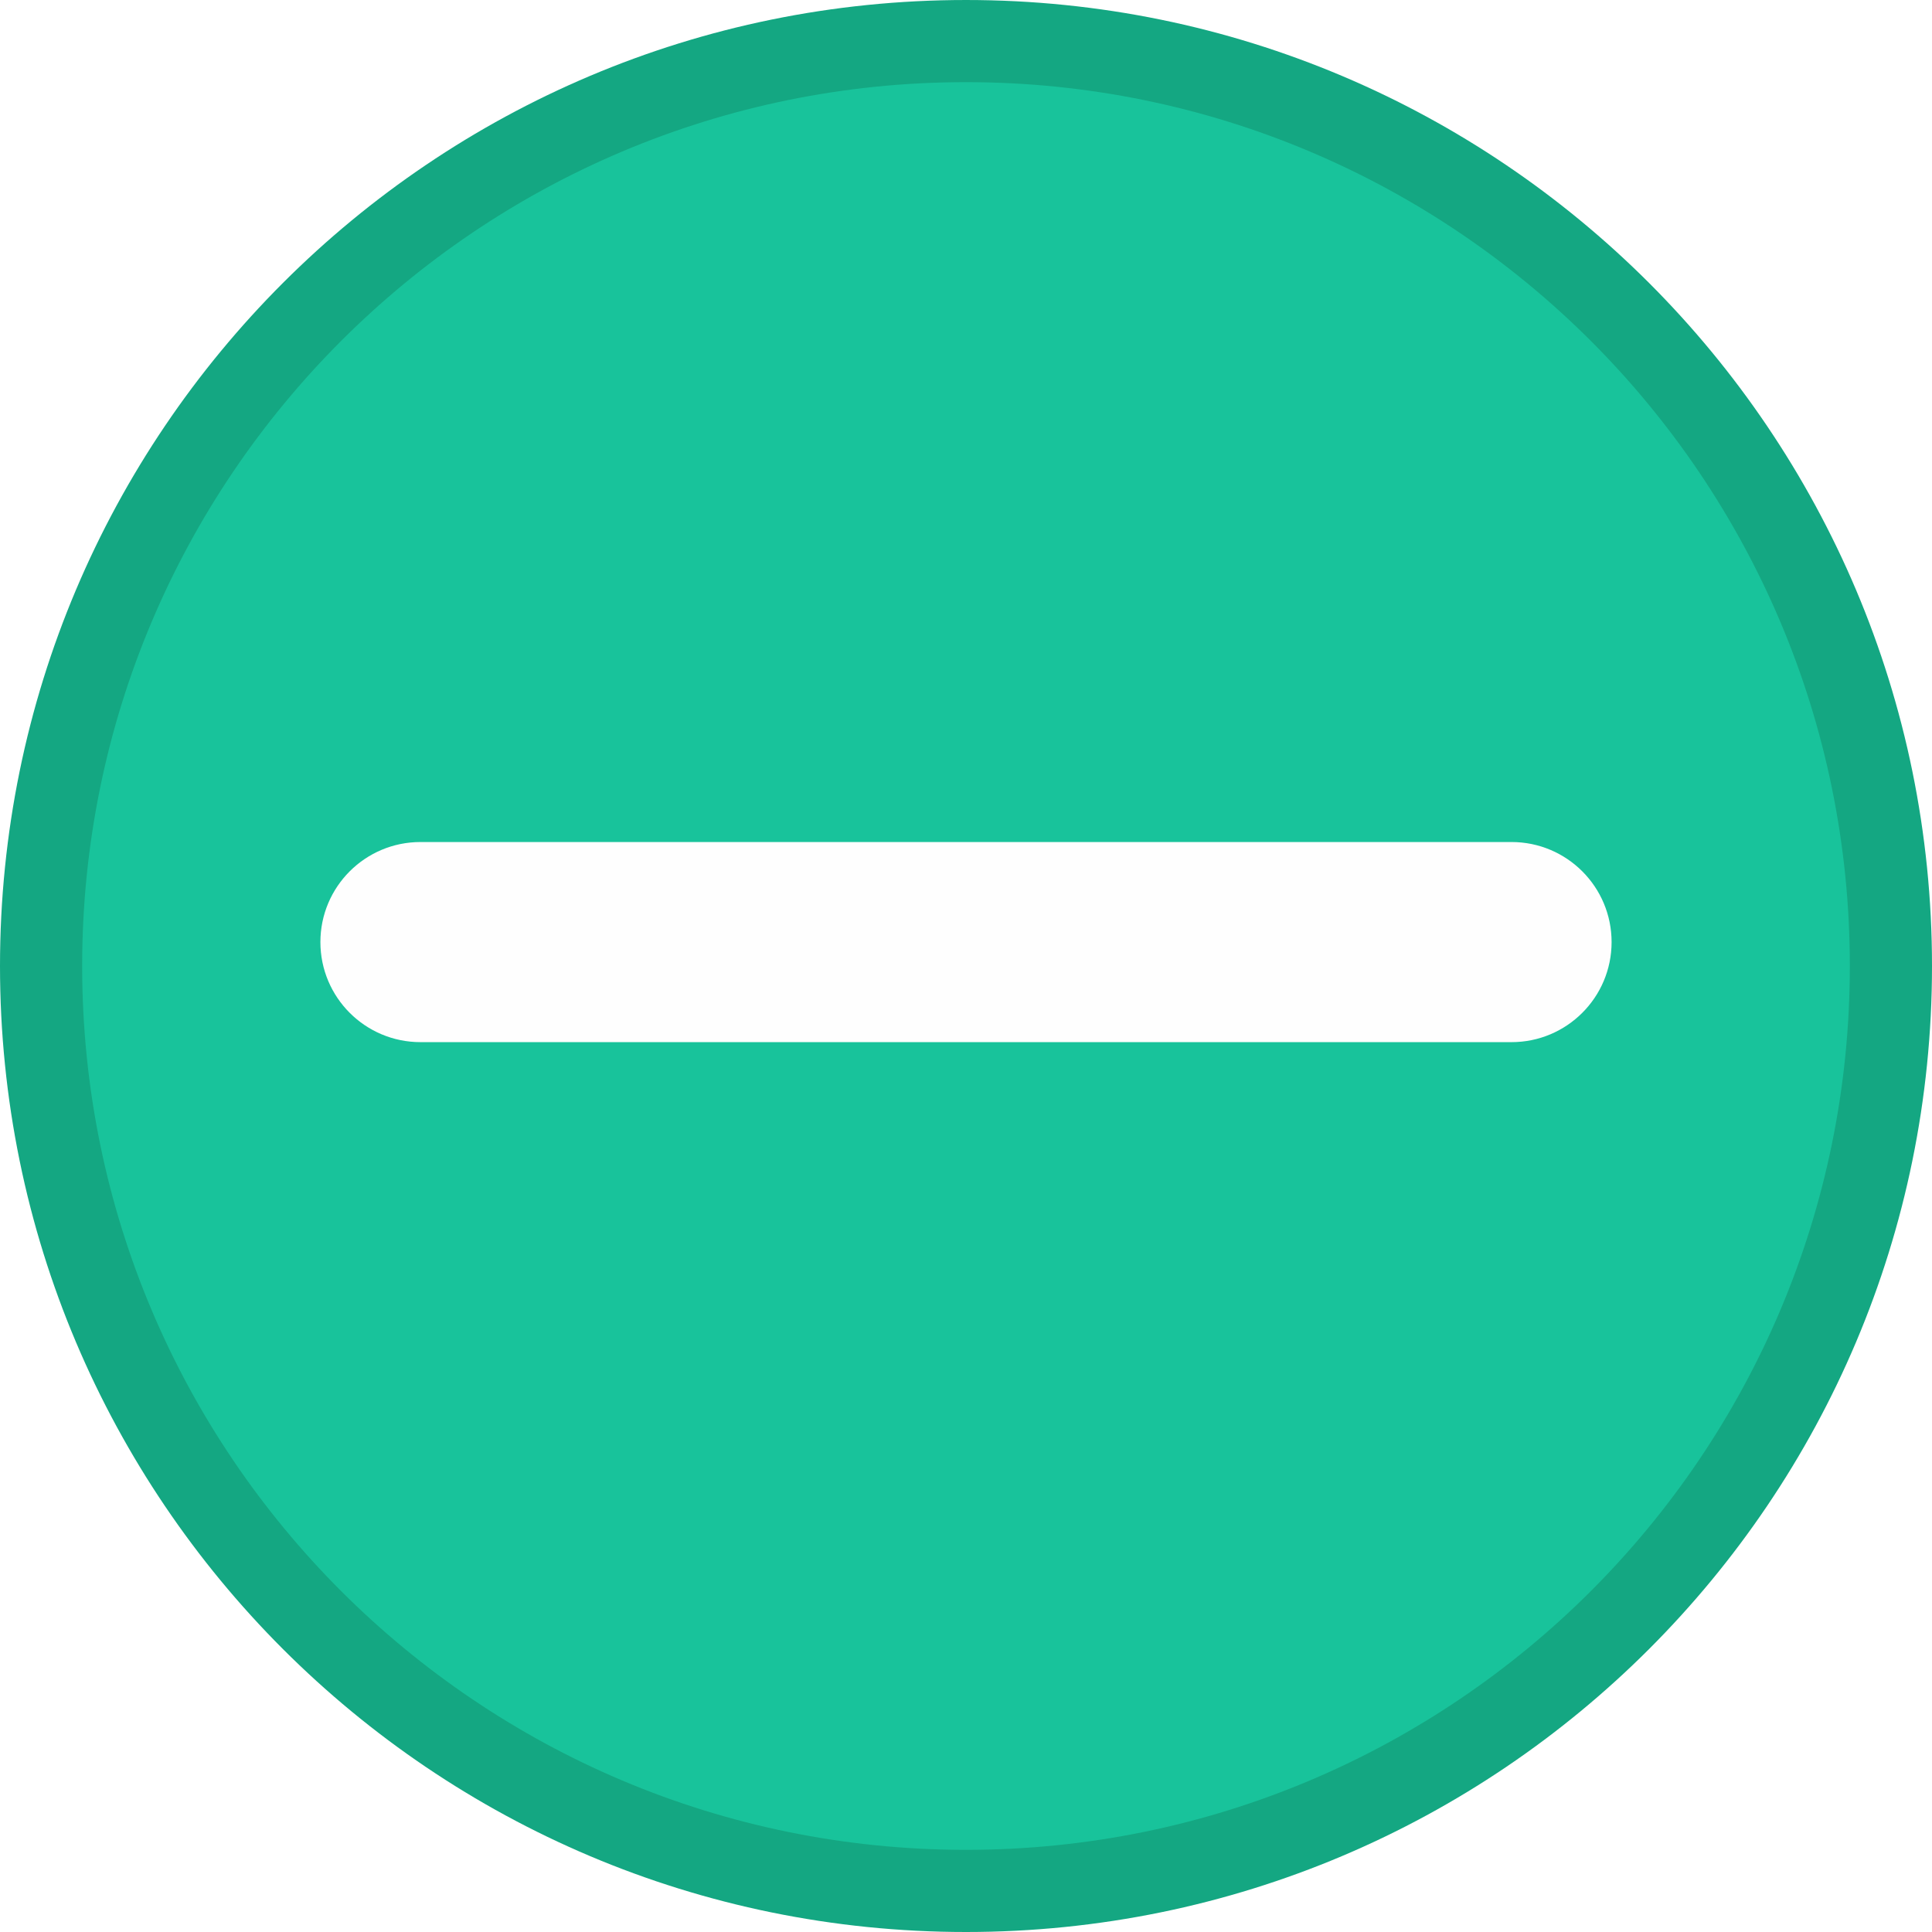
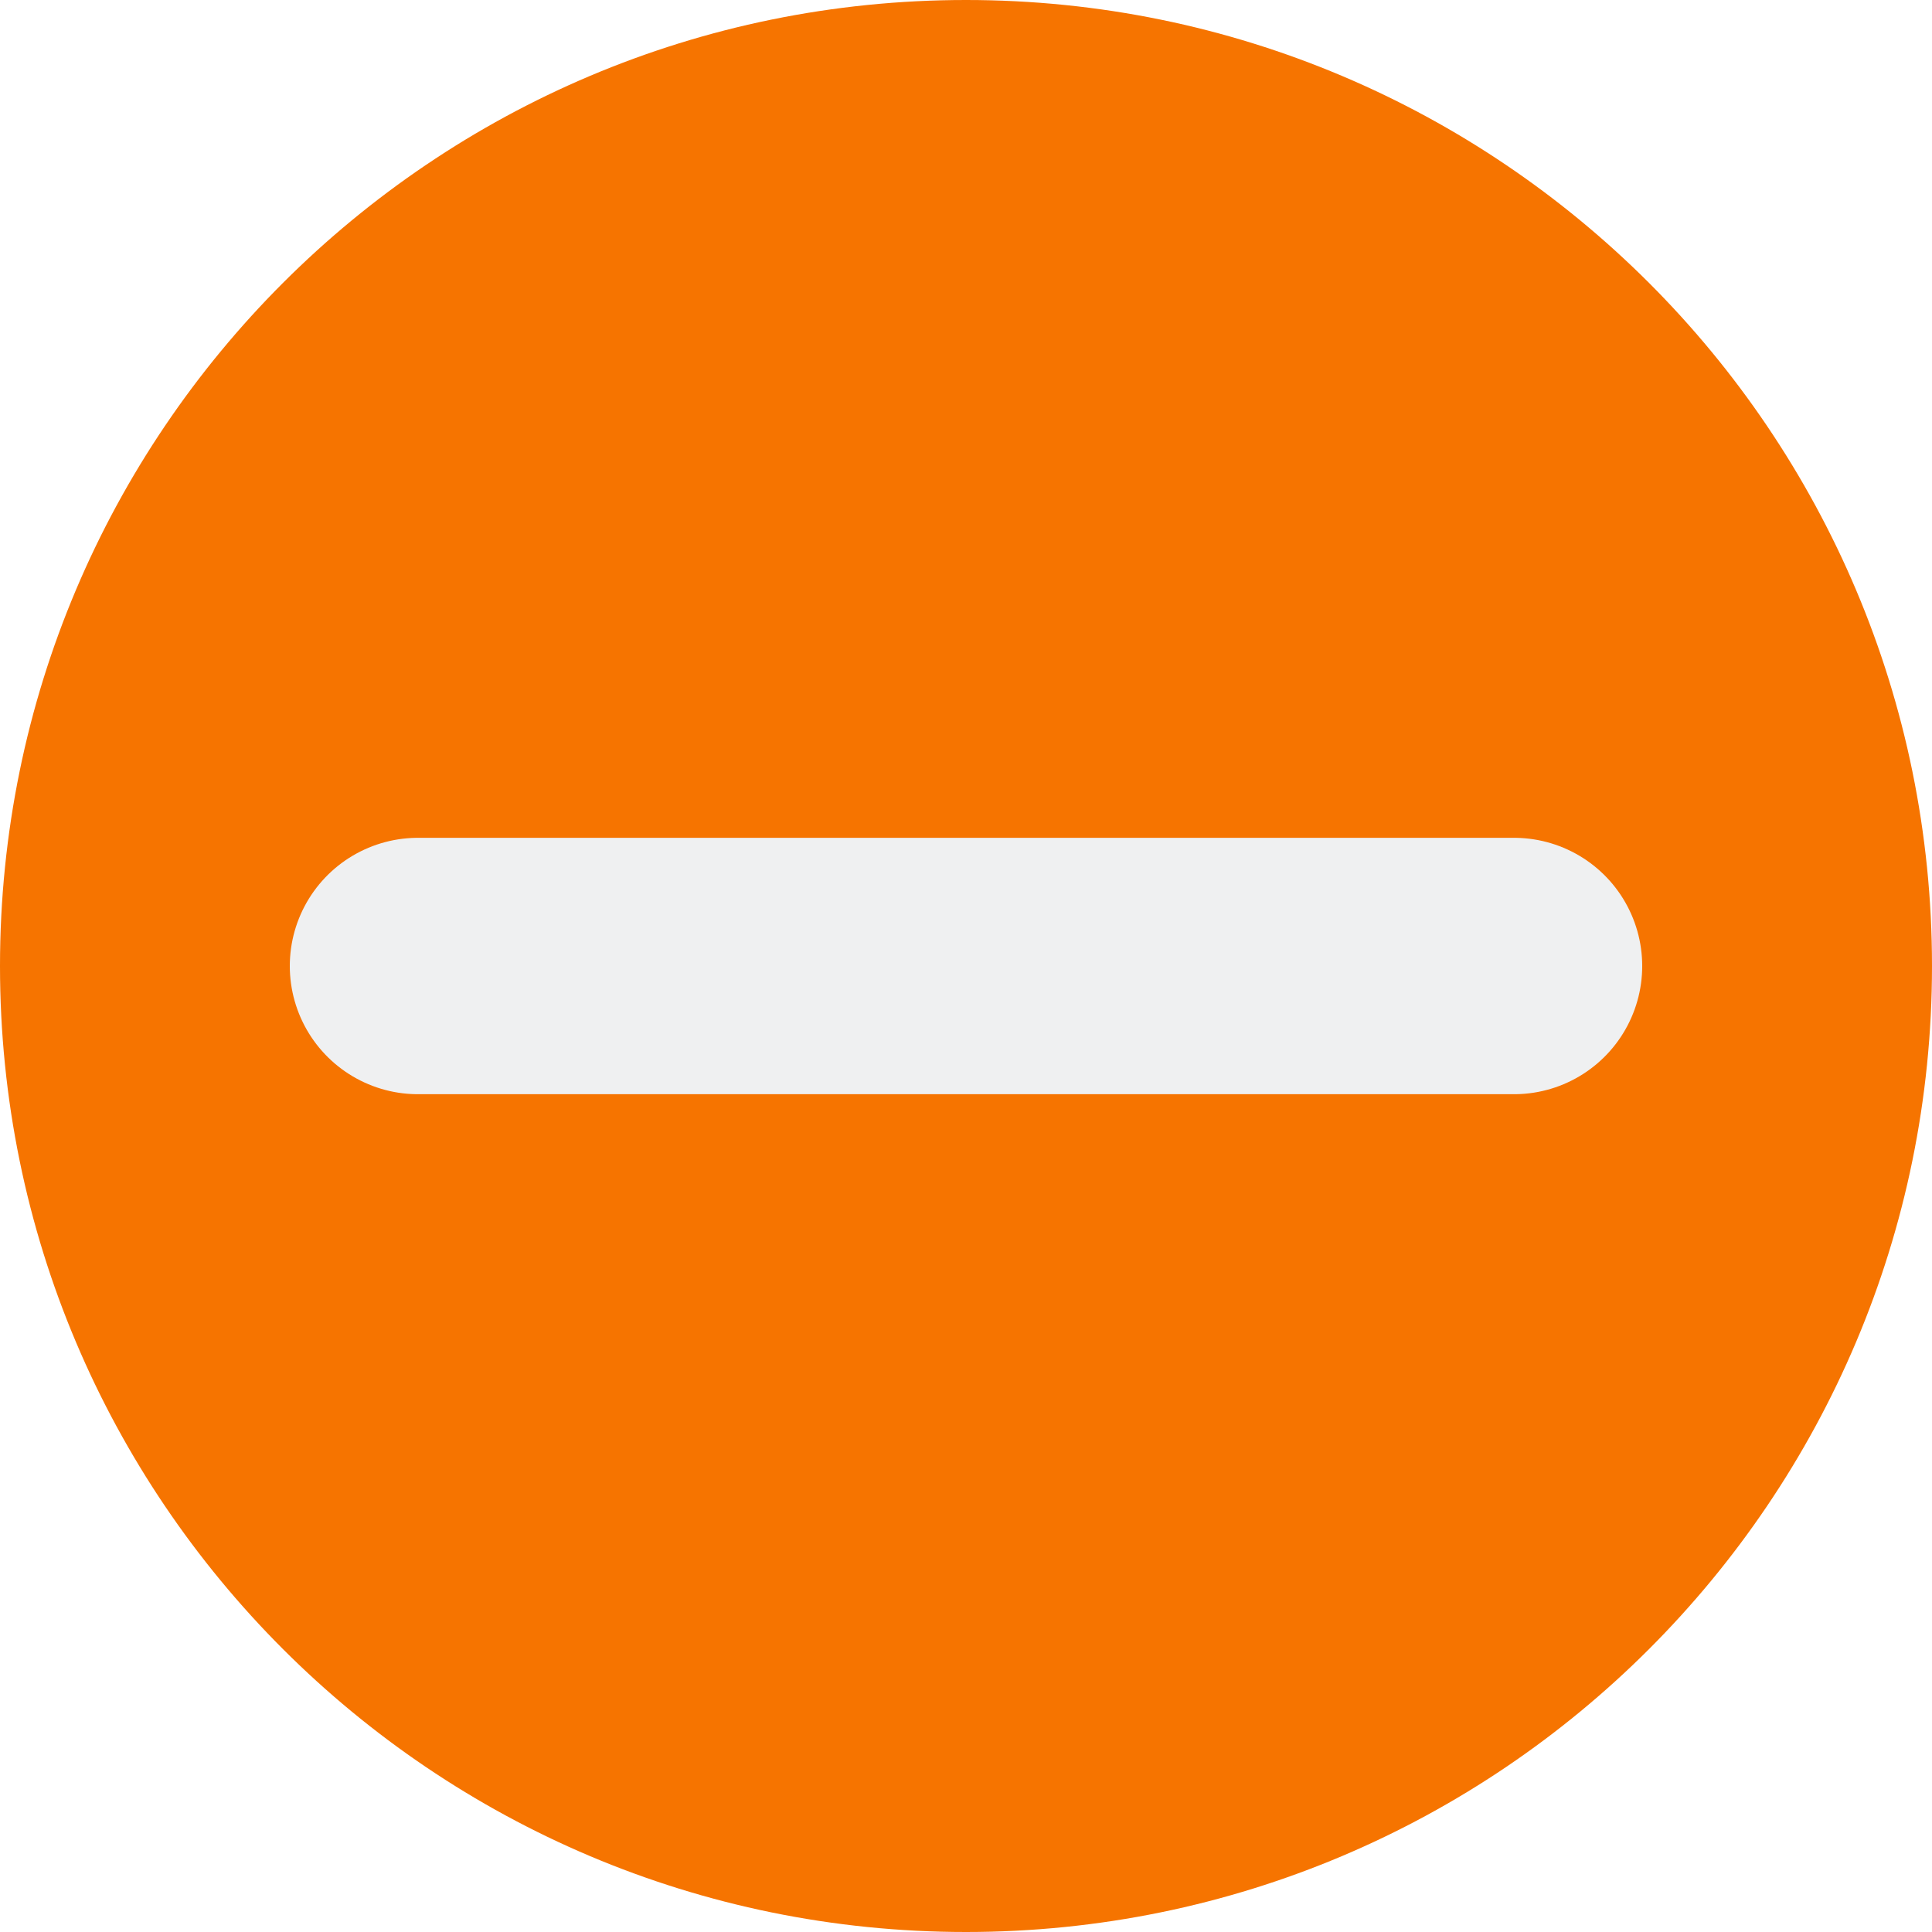
<svg xmlns="http://www.w3.org/2000/svg" viewBox="0 0 50 50" version="1.2" baseProfile="tiny">
  <defs>
</defs>
  <g fill="none" stroke="black" stroke-width="1" fill-rule="evenodd" stroke-linecap="square" stroke-linejoin="bevel">
-     <g fill="#14a782" fill-opacity="1" stroke="none" transform="matrix(0.0548333,0,0,-0.0548338,-0.491443,50.5641)" font-family="SF Pro Display" font-size="10" font-weight="400" font-style="normal">
-       <path vector-effect="none" fill-rule="evenodd" d="M464.887,10.287 C716.691,10.287 920.817,214.413 920.817,466.208 C920.817,718.009 716.691,922.133 464.887,922.133 C213.088,922.133 8.963,718.009 8.963,466.208 C8.963,214.413 213.088,10.287 464.887,10.287 " />
+     <g fill="#f67400" fill-opacity="1" stroke="none" transform="matrix(0.0552954,0,0,-0.0552959,0.290102,50.7425)" font-family="SF Pro Display" font-size="10" font-weight="400" font-style="normal">
+       <path vector-effect="none" fill-rule="nonzero" d="M446.869,13.428 C696.568,13.428 898.988,215.847 898.988,465.538 C898.988,715.235 696.568,917.654 446.869,917.654 C197.173,917.654 -5.246,715.235 -5.246,465.538 C-5.246,215.847 197.173,13.428 446.869,13.428 " />
    </g>
-     <g fill="#18c39b" fill-opacity="1" stroke="none" transform="matrix(0.0548333,0,0,-0.0548338,-0.491443,50.5641)" font-family="SF Pro Display" font-size="10" font-weight="400" font-style="normal">
-       <path vector-effect="none" fill-rule="evenodd" d="M464.887,49.062 C695.275,49.062 882.037,235.829 882.037,466.208 C882.037,696.596 695.275,883.358 464.887,883.358 C234.505,883.358 47.742,696.596 47.742,466.208 C47.742,235.829 234.505,49.062 464.887,49.062 " />
+     <g fill="#eff0f1" fill-opacity="1" stroke="none" transform="matrix(0.0552954,0,0,-0.0552959,0.290102,50.7425)" font-family="SF Pro Display" font-size="10" font-weight="400" font-style="normal">
+       <path vector-effect="none" fill-rule="evenodd" d="M190.388,465.536 L703.354,465.536" />
    </g>
-     <g fill="#fefefe" fill-opacity="1" stroke="none" transform="matrix(0.0548333,0,0,0.0548338,-0.491443,50.5641)" font-family="SF Pro Display" font-size="10" font-weight="400" font-style="normal">
-       <path vector-effect="none" fill-rule="evenodd" d="M160.183,-477.499 C160.183,-503.58 181.326,-524.722 207.407,-524.722 L722.369,-524.722 C748.45,-524.722 769.592,-503.58 769.592,-477.499 C769.592,-451.419 748.45,-430.276 722.369,-430.276 L207.407,-430.276 C181.326,-430.276 160.183,-451.419 160.183,-477.499 " />
+     <g fill="none" stroke="#eff0f1" stroke-opacity="1" stroke-width="120" stroke-linecap="round" stroke-linejoin="miter" stroke-miterlimit="4" transform="matrix(0.0552954,0,0,-0.0552959,0.290102,50.7425)" font-family="SF Pro Display" font-size="10" font-weight="400" font-style="normal">
+       <path vector-effect="none" fill-rule="evenodd" d="M190.388,465.536 L703.354,465.536" />
    </g>
    <g fill="none" stroke="#000000" stroke-opacity="1" stroke-width="1" stroke-linecap="square" stroke-linejoin="bevel" transform="matrix(1,0,0,1,0,0)" font-family="SF Pro Display" font-size="10" font-weight="400" font-style="normal">
</g>
  </g>
</svg>
